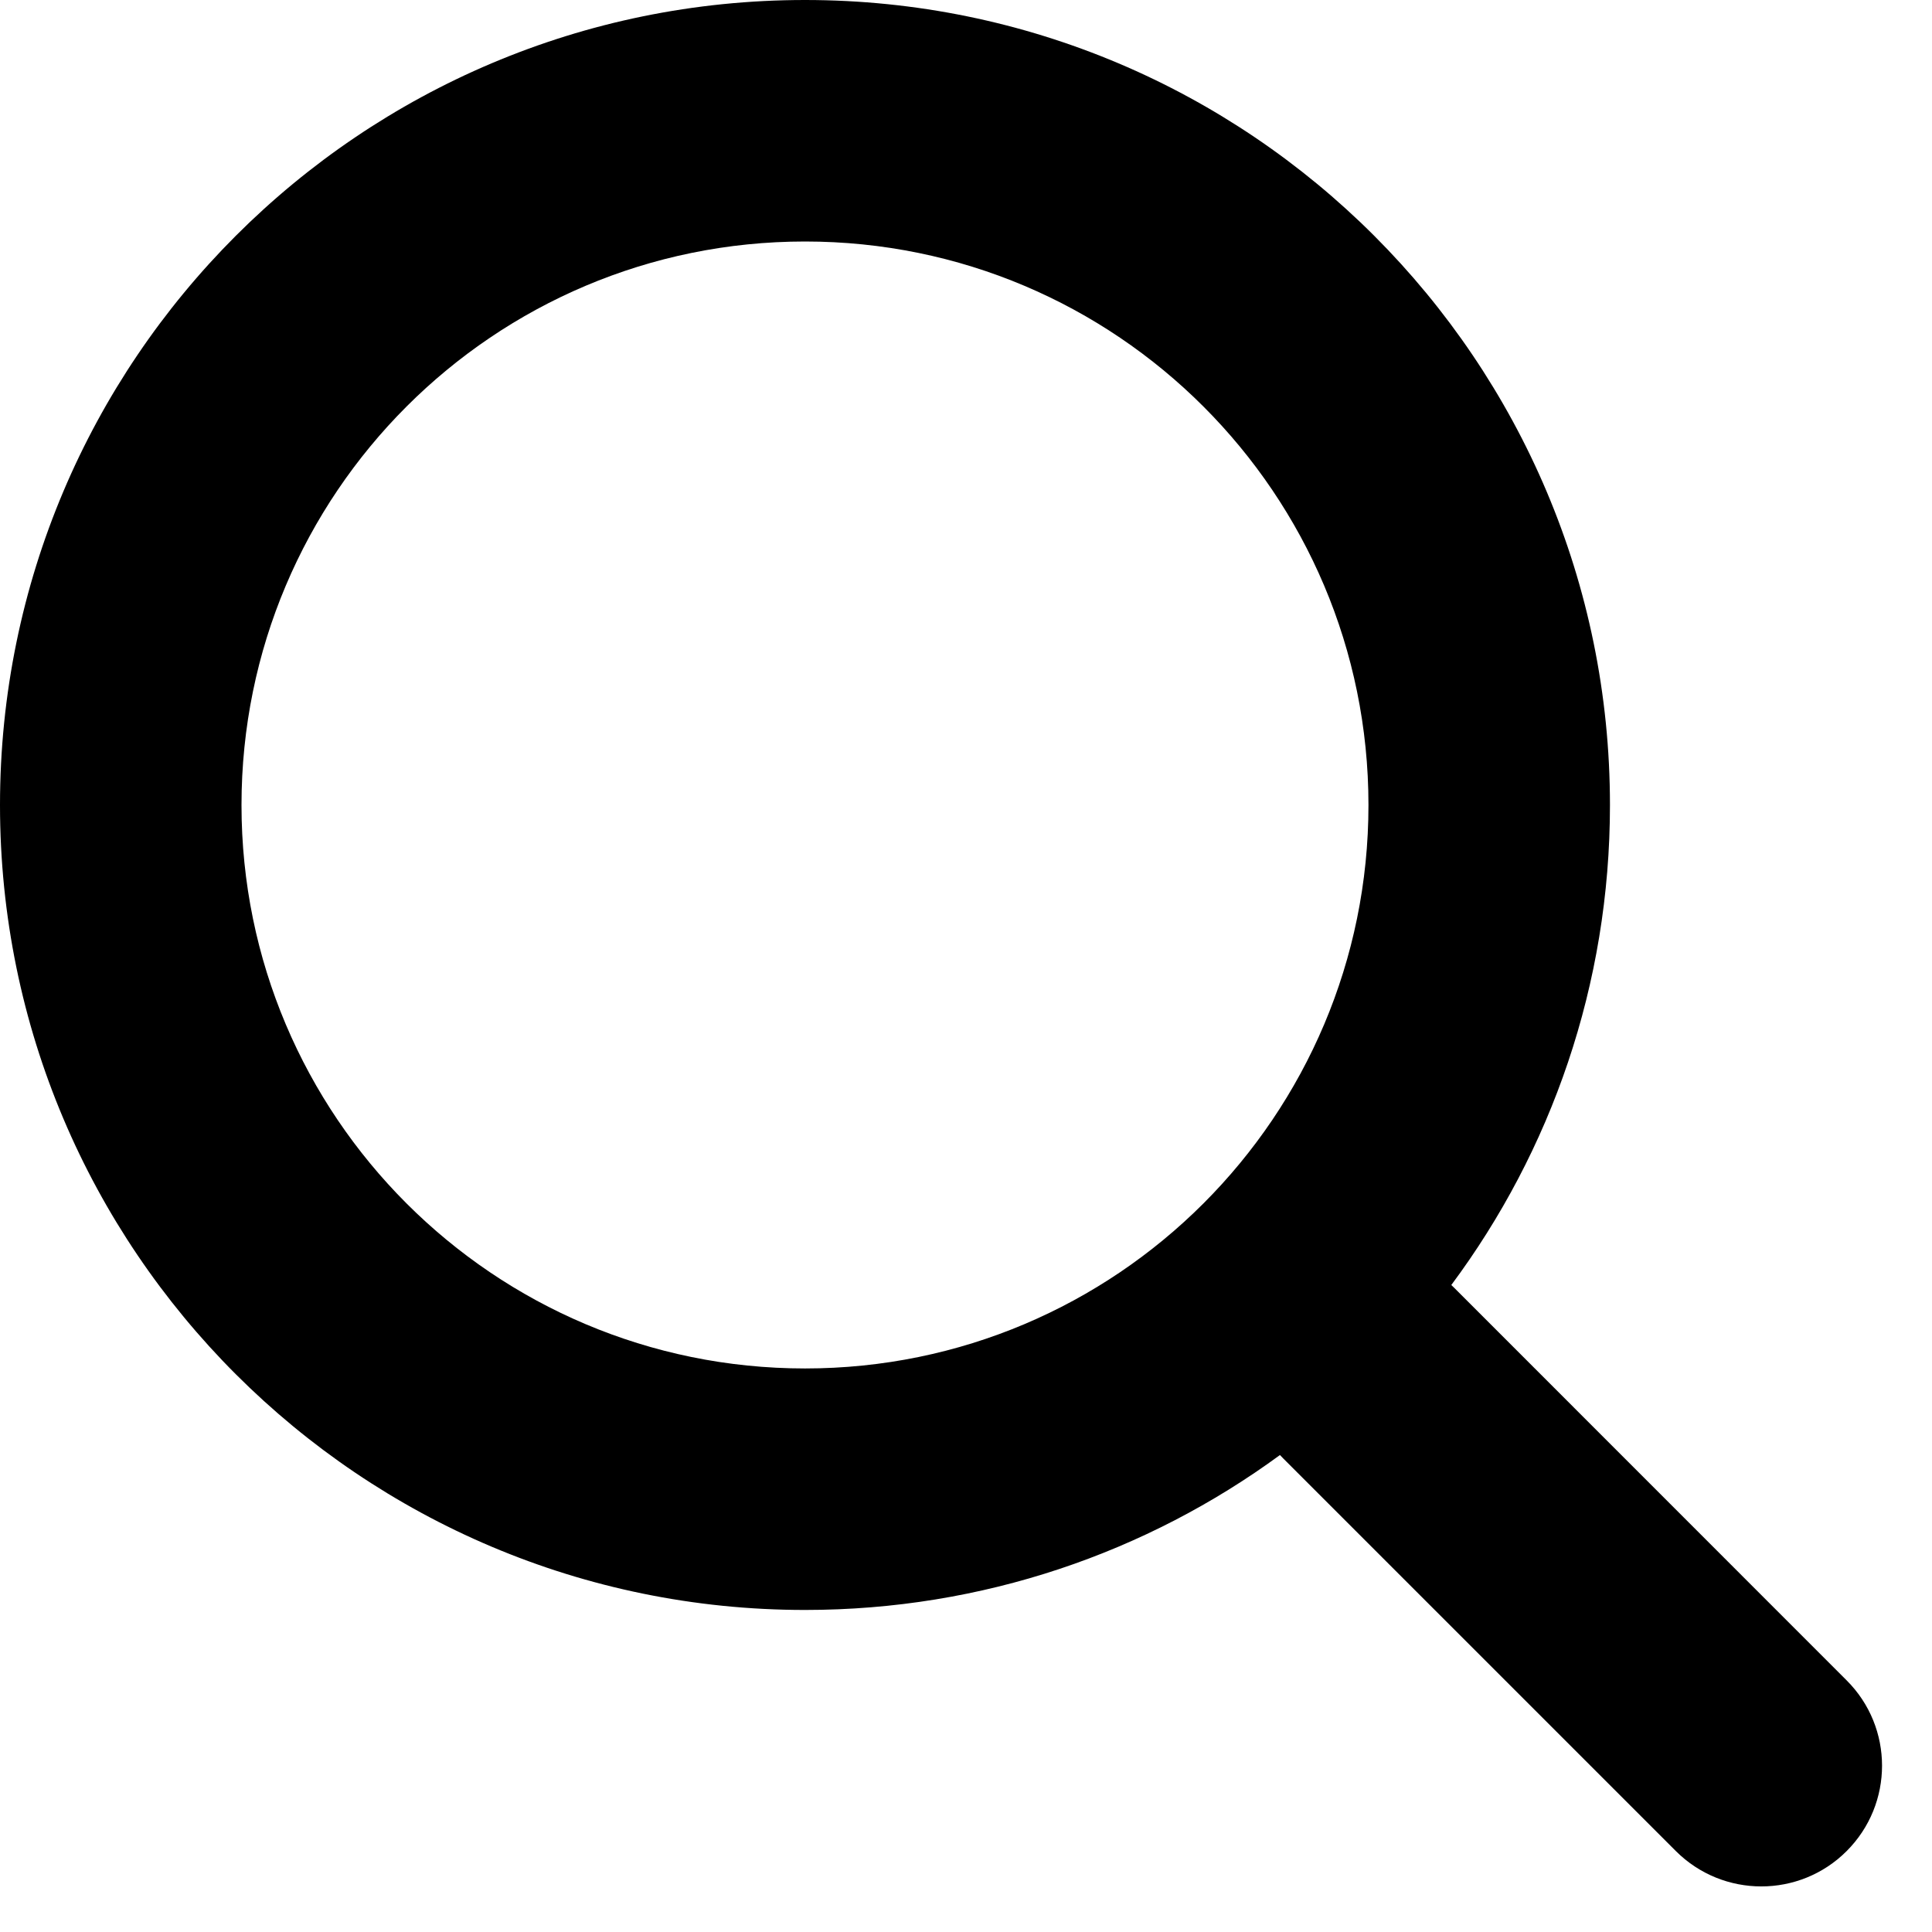
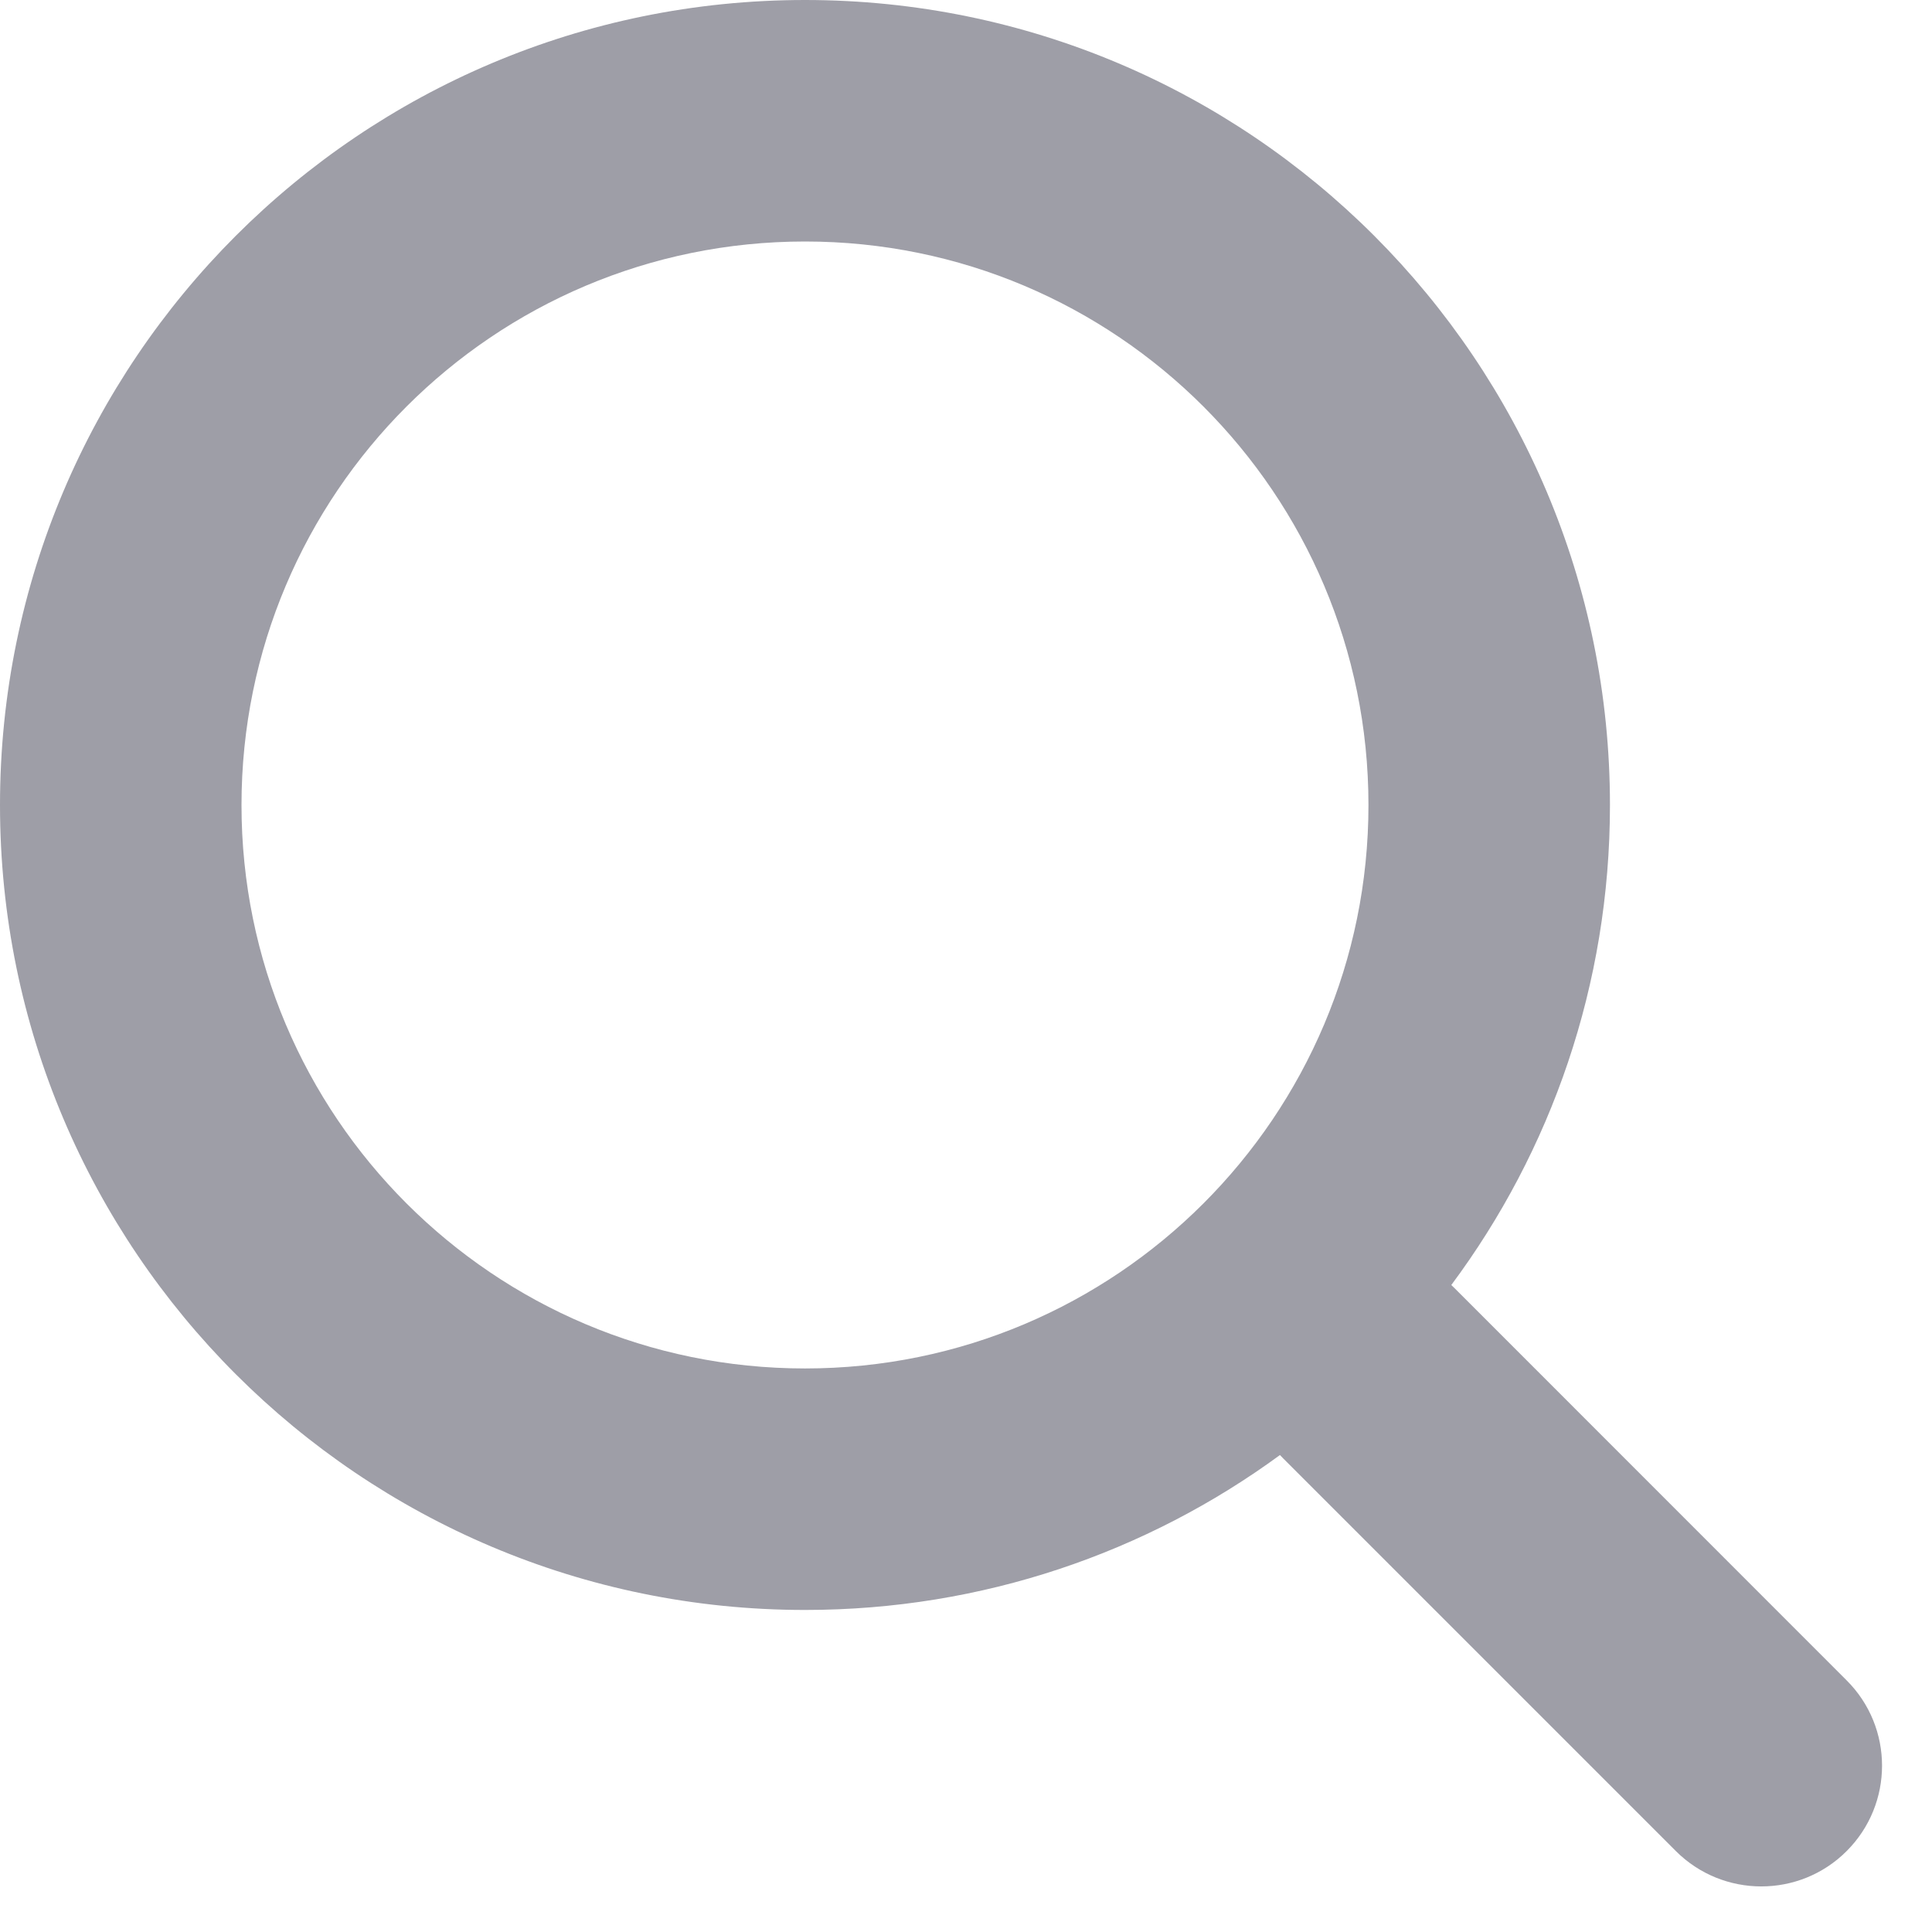
<svg xmlns="http://www.w3.org/2000/svg" width="16" height="16" viewBox="0 0 16 16" role="img">
-   <path fill-rule="evenodd" clip-rule="evenodd" d="M10.6 12.05C9.498 12.857 8.138 13.333 6.667 13.333C2.985 13.333 0 10.349 0 6.667C0 2.985 2.985 0 6.667 0C10.349 0 13.333 2.985 13.333 6.667C13.333 8.156 12.845 9.532 12.019 10.642C12.027 10.649 12.034 10.656 12.041 10.663L15.293 13.916C15.684 14.306 15.684 14.939 15.293 15.33C14.903 15.72 14.27 15.72 13.879 15.33L10.627 12.078C10.618 12.068 10.609 12.059 10.6 12.05ZM11.333 6.667C11.333 9.244 9.244 11.333 6.667 11.333C4.089 11.333 2 9.244 2 6.667C2 4.089 4.089 2 6.667 2C9.244 2 11.333 4.089 11.333 6.667Z" />
+   <path fill-rule="evenodd" clip-rule="evenodd" d="M10.6 12.05C9.498 12.857 8.138 13.333 6.667 13.333C2.985 13.333 0 10.349 0 6.667C0 2.985 2.985 0 6.667 0C10.349 0 13.333 2.985 13.333 6.667C13.333 8.156 12.845 9.532 12.019 10.642C12.027 10.649 12.034 10.656 12.041 10.663L15.293 13.916C15.684 14.306 15.684 14.939 15.293 15.33C14.903 15.72 14.27 15.72 13.879 15.33L10.627 12.078C10.618 12.068 10.609 12.059 10.6 12.05ZM11.333 6.667C11.333 9.244 9.244 11.333 6.667 11.333C4.089 11.333 2 9.244 2 6.667C2 4.089 4.089 2 6.667 2C9.244 2 11.333 4.089 11.333 6.667Z" fill="#9e9ea7" />
</svg>
